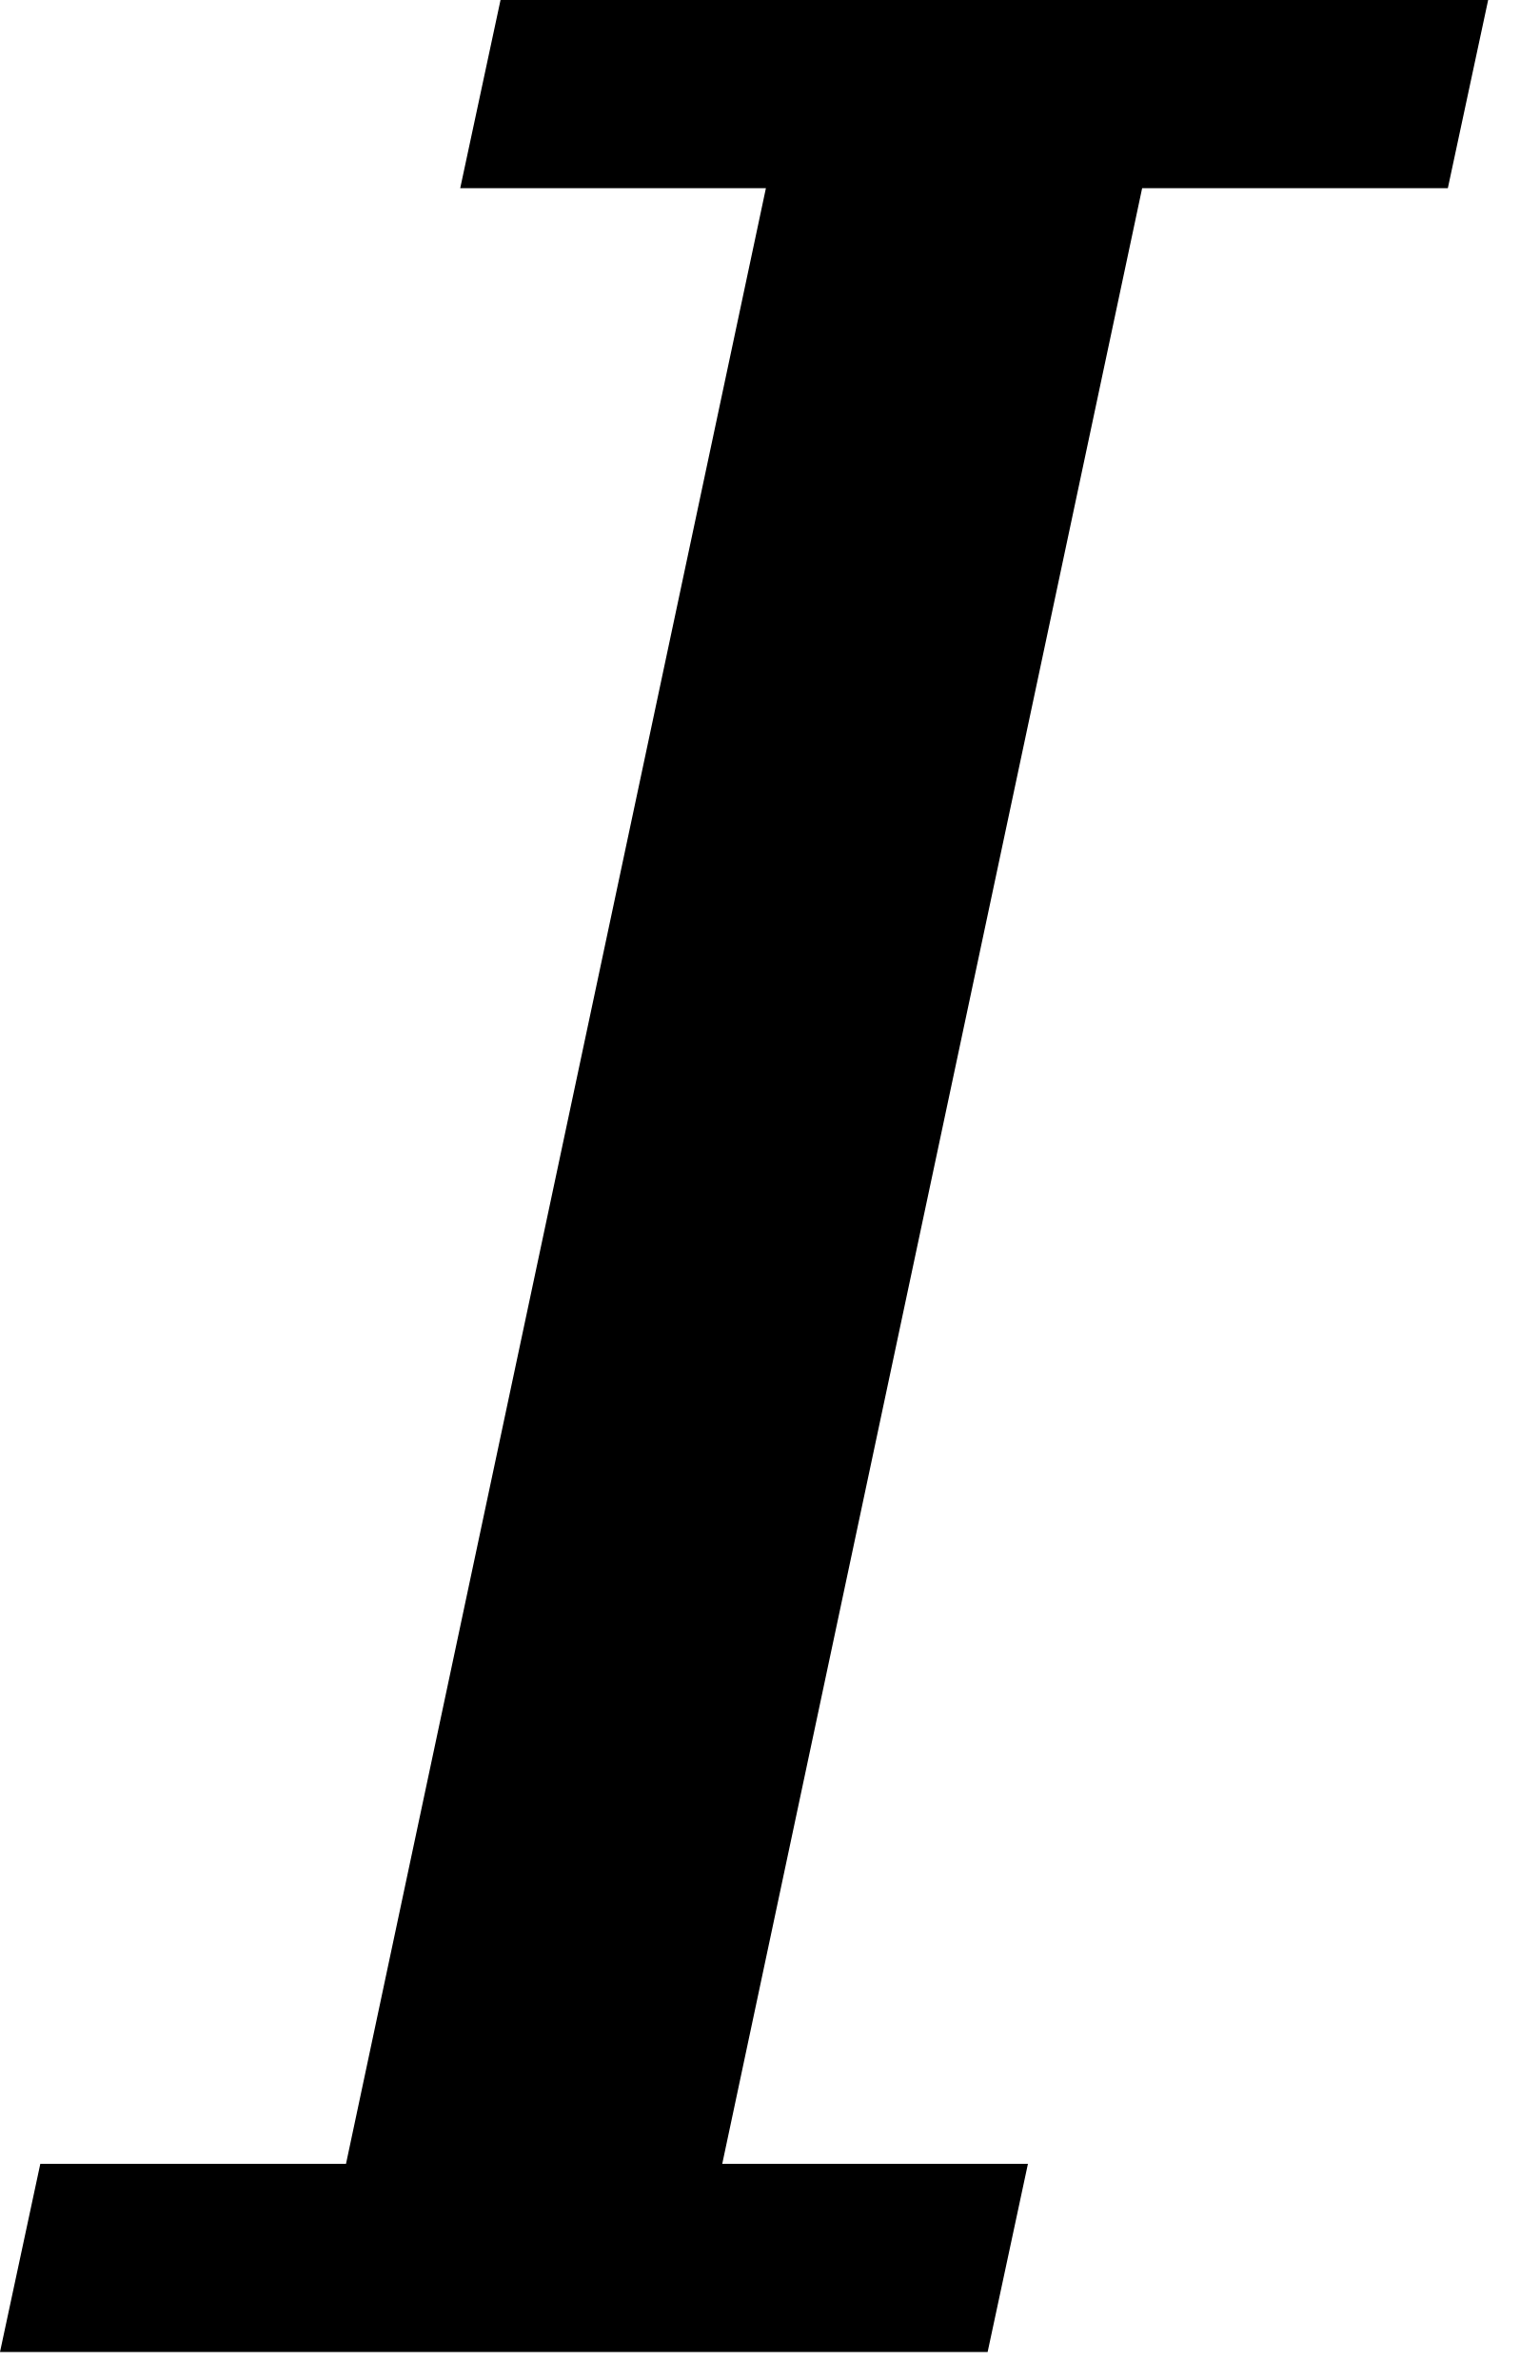
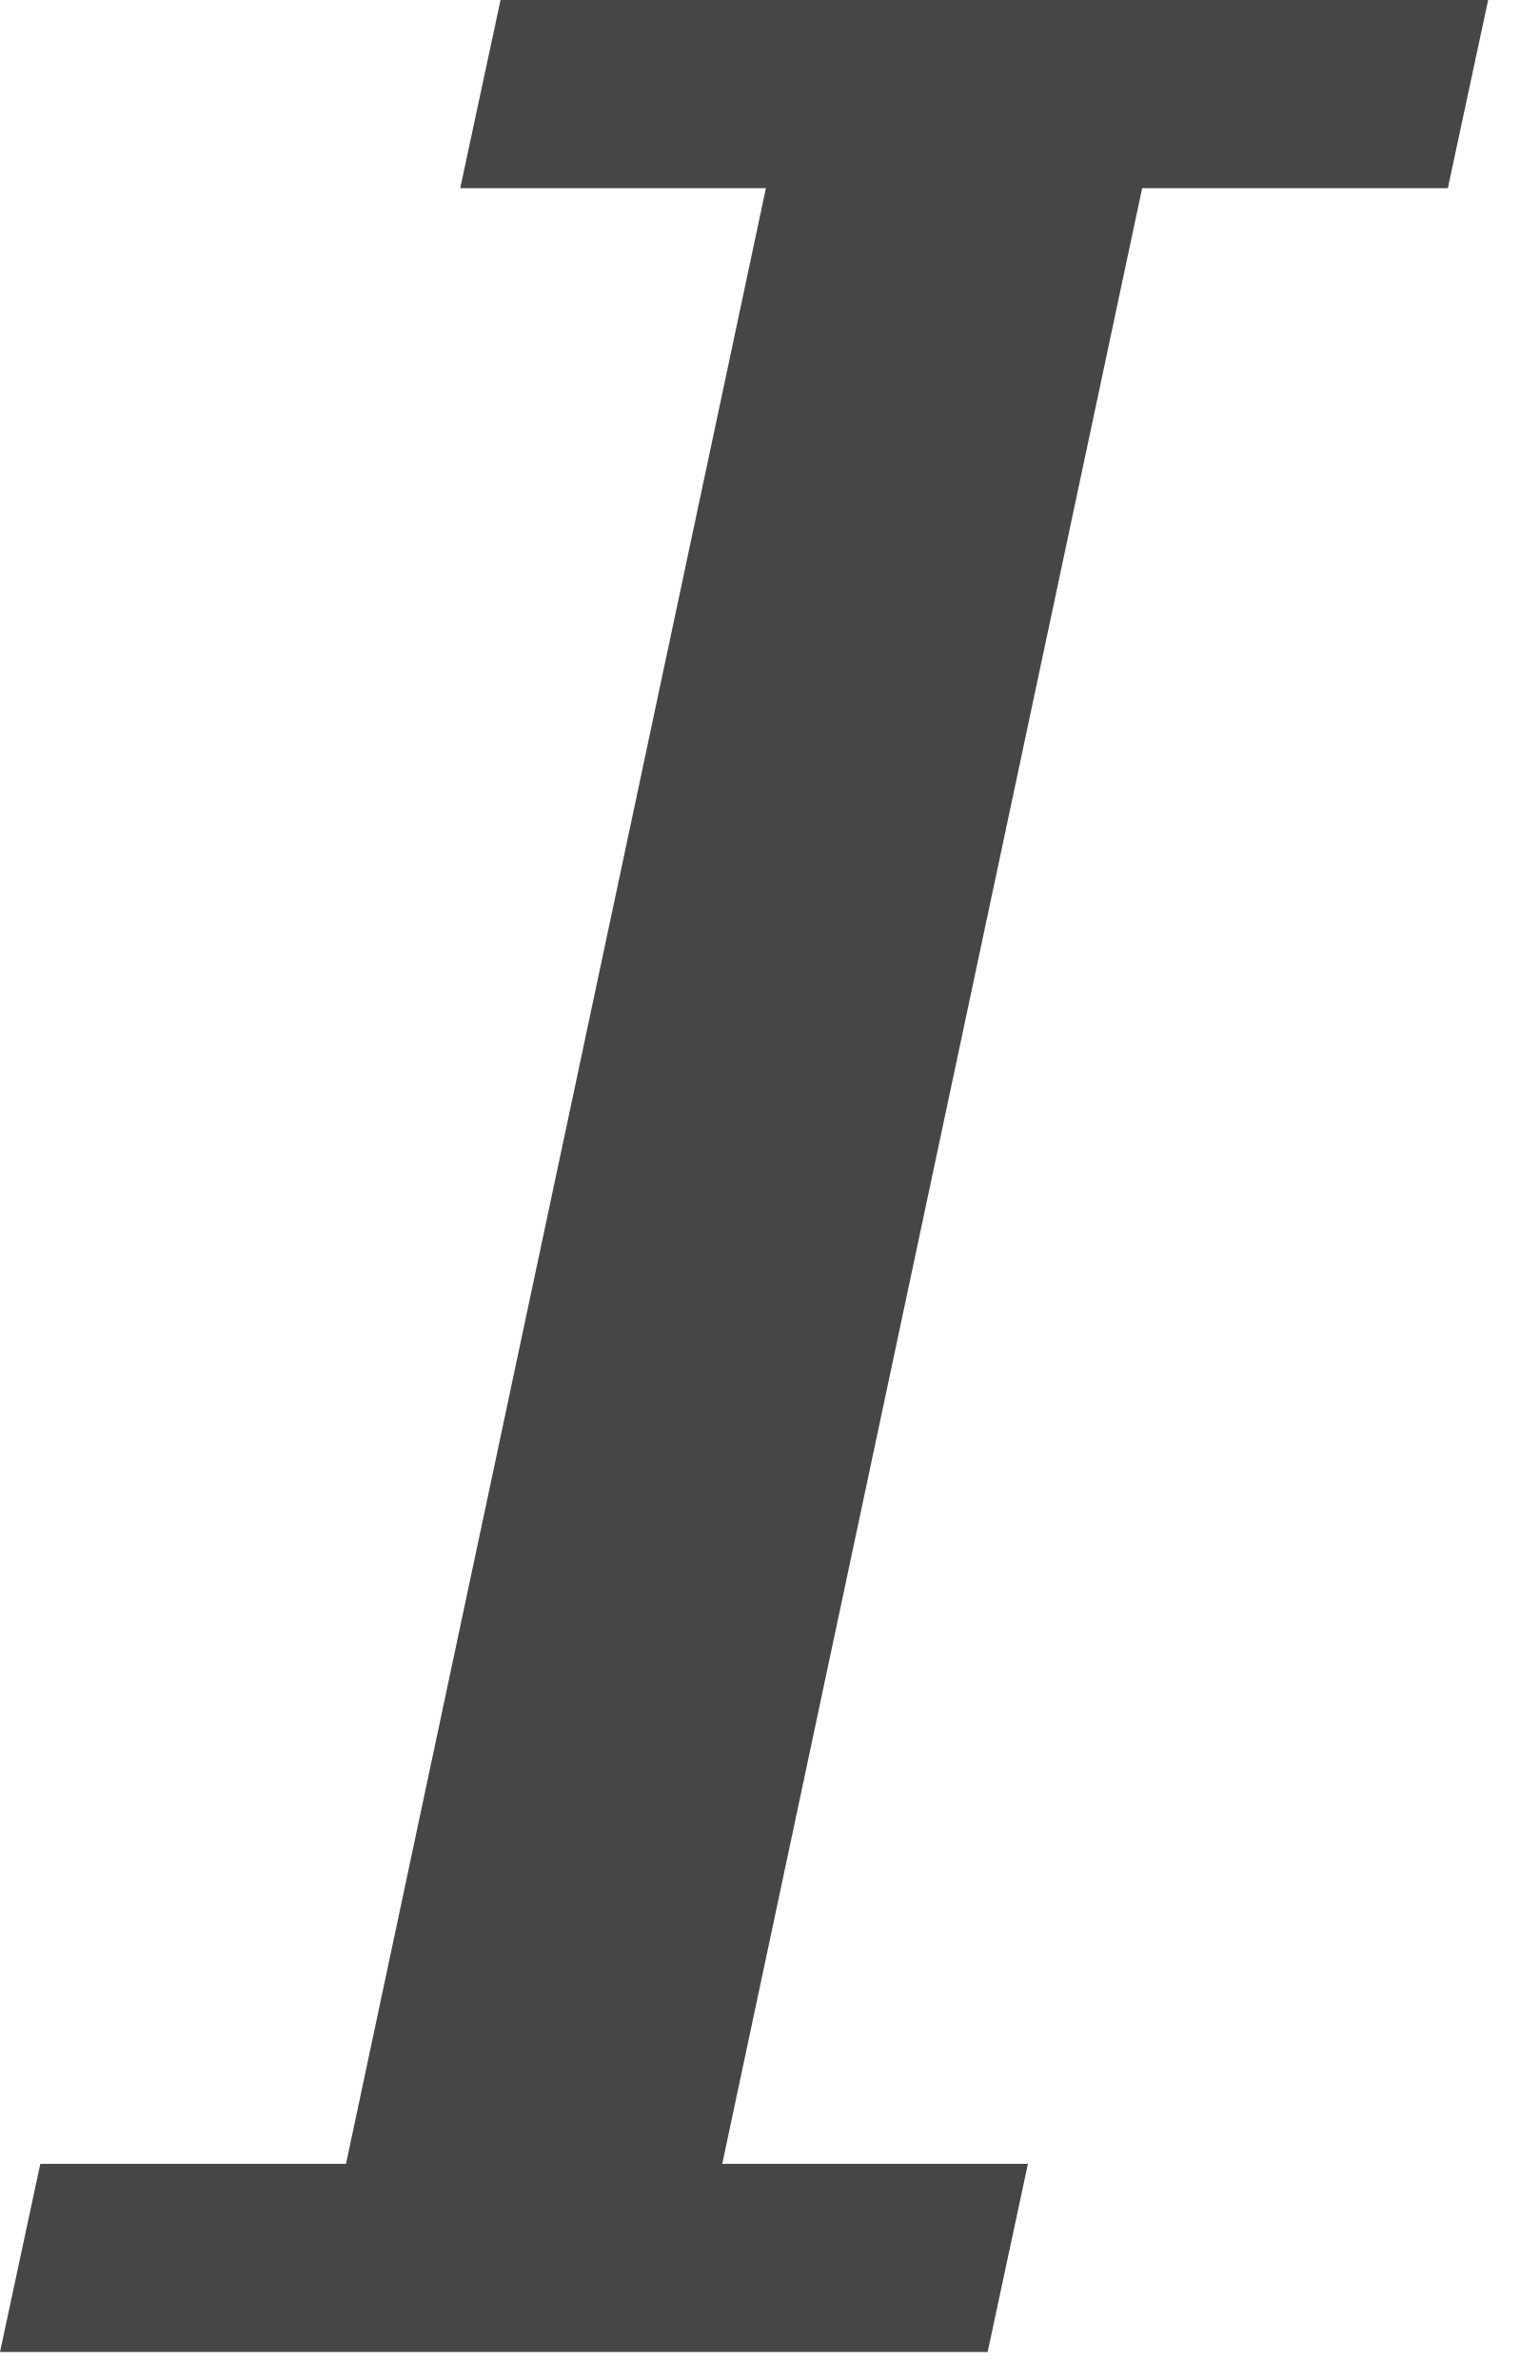
<svg xmlns="http://www.w3.org/2000/svg" width="11px" height="17px" viewBox="0 0 11 17" version="1.1">
-   <g id="Page-1" stroke="none" stroke-width="1" fill="none" fill-rule="evenodd">
-     <g id="Desktop" transform="translate(-607, -376)" fill="#000000">
-       <g id="toolbar" transform="translate(542, 346)">
-         <g id="italic" transform="translate(65, 30)">
-           <g id="I">
-             <polygon points="7.056 16.8 2.84217094e-14 16.8 0.288 15.456 2.472 15.456 5.472 1.344 3.288 1.344 3.576 9.05941988e-14 10.632 9.05941988e-14 10.344 1.344 8.16 1.344 5.16 15.456 7.344 15.456" />
+   <g id="Page-1" stroke="none" stroke-width="1" fill="none" fill-rule="evenodd" opacity="0.723">
+     <g id="Desktop" transform="translate(-594, -379)" fill="#000000">
+       <g id="toolbar" transform="translate(495, 349)">
+         <g id="main" transform="translate(34, 0)">
+           <g id="buttons" transform="translate(21, 30)">
+             <g id="italic" transform="translate(44, 0)">
+               <g id="I">
+                 <polygon points="7.056 16.8 2.84217094e-14 16.8 0.288 15.456 2.472 15.456 5.472 1.344 3.288 1.344 3.576 9.05941988e-14 10.632 9.05941988e-14 10.344 1.344 8.16 1.344 5.16 15.456 7.344 15.456" />
+               </g>
+             </g>
          </g>
        </g>
      </g>
    </g>
  </g>
</svg>
